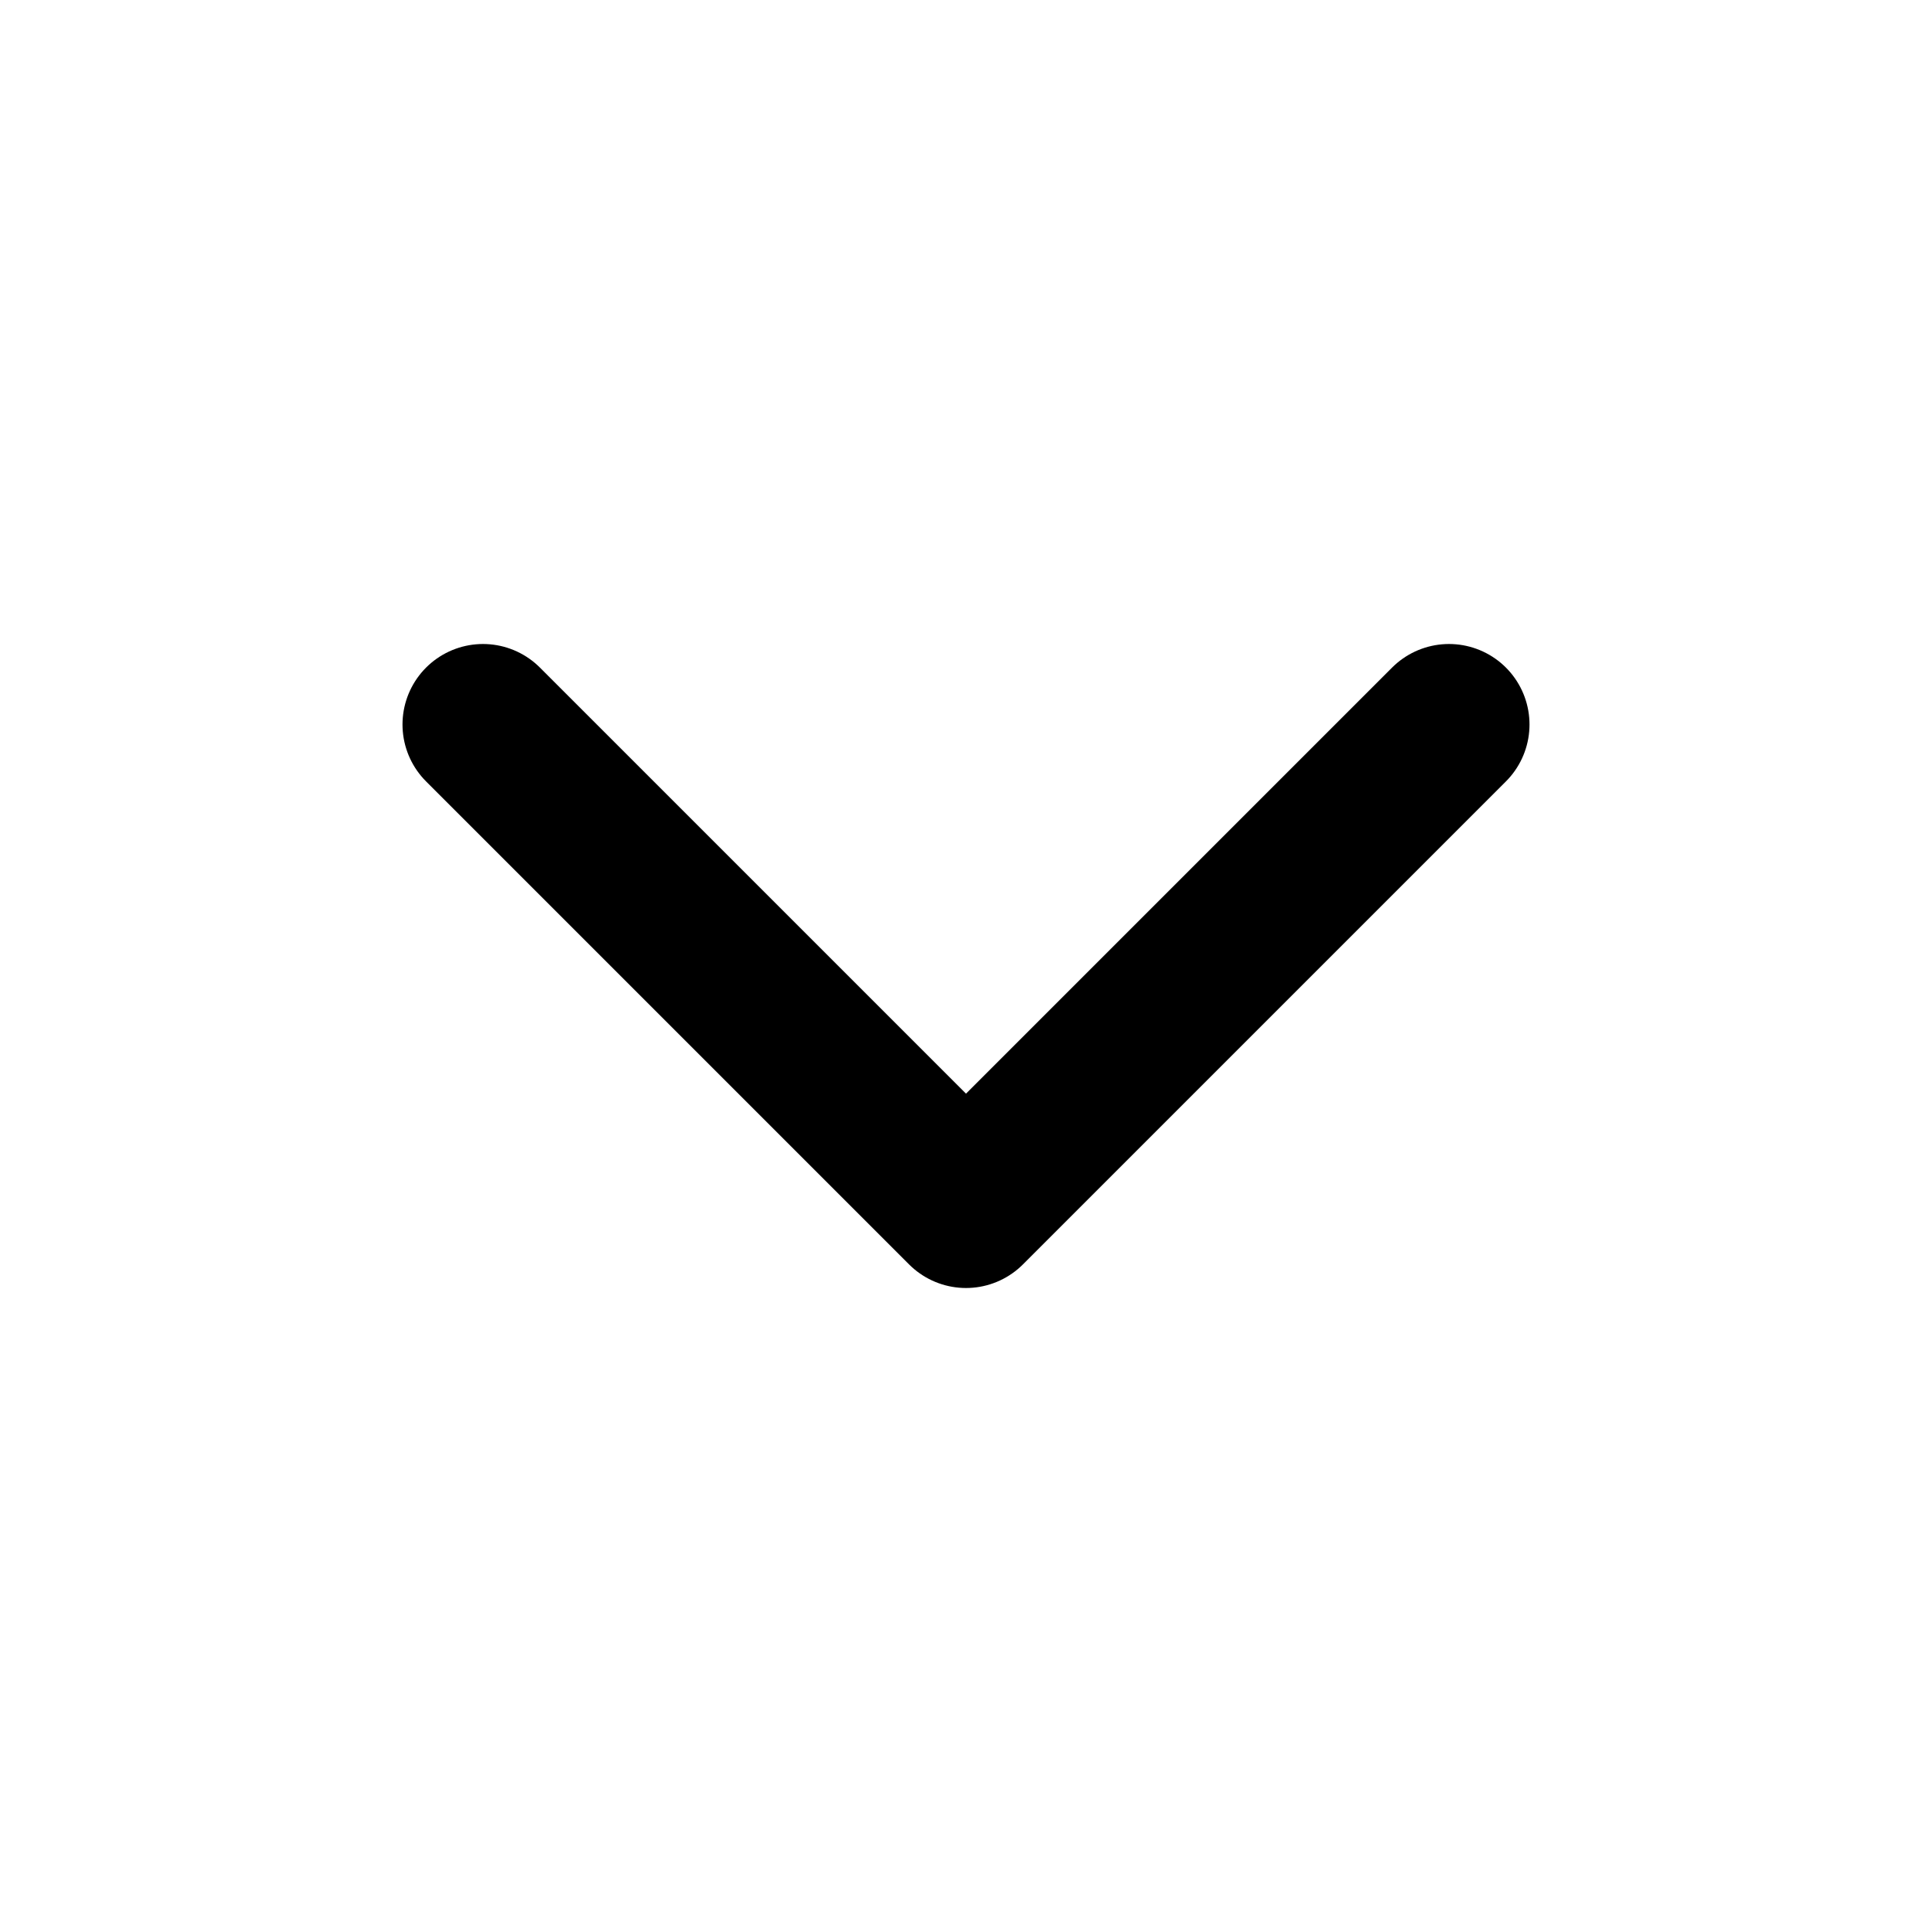
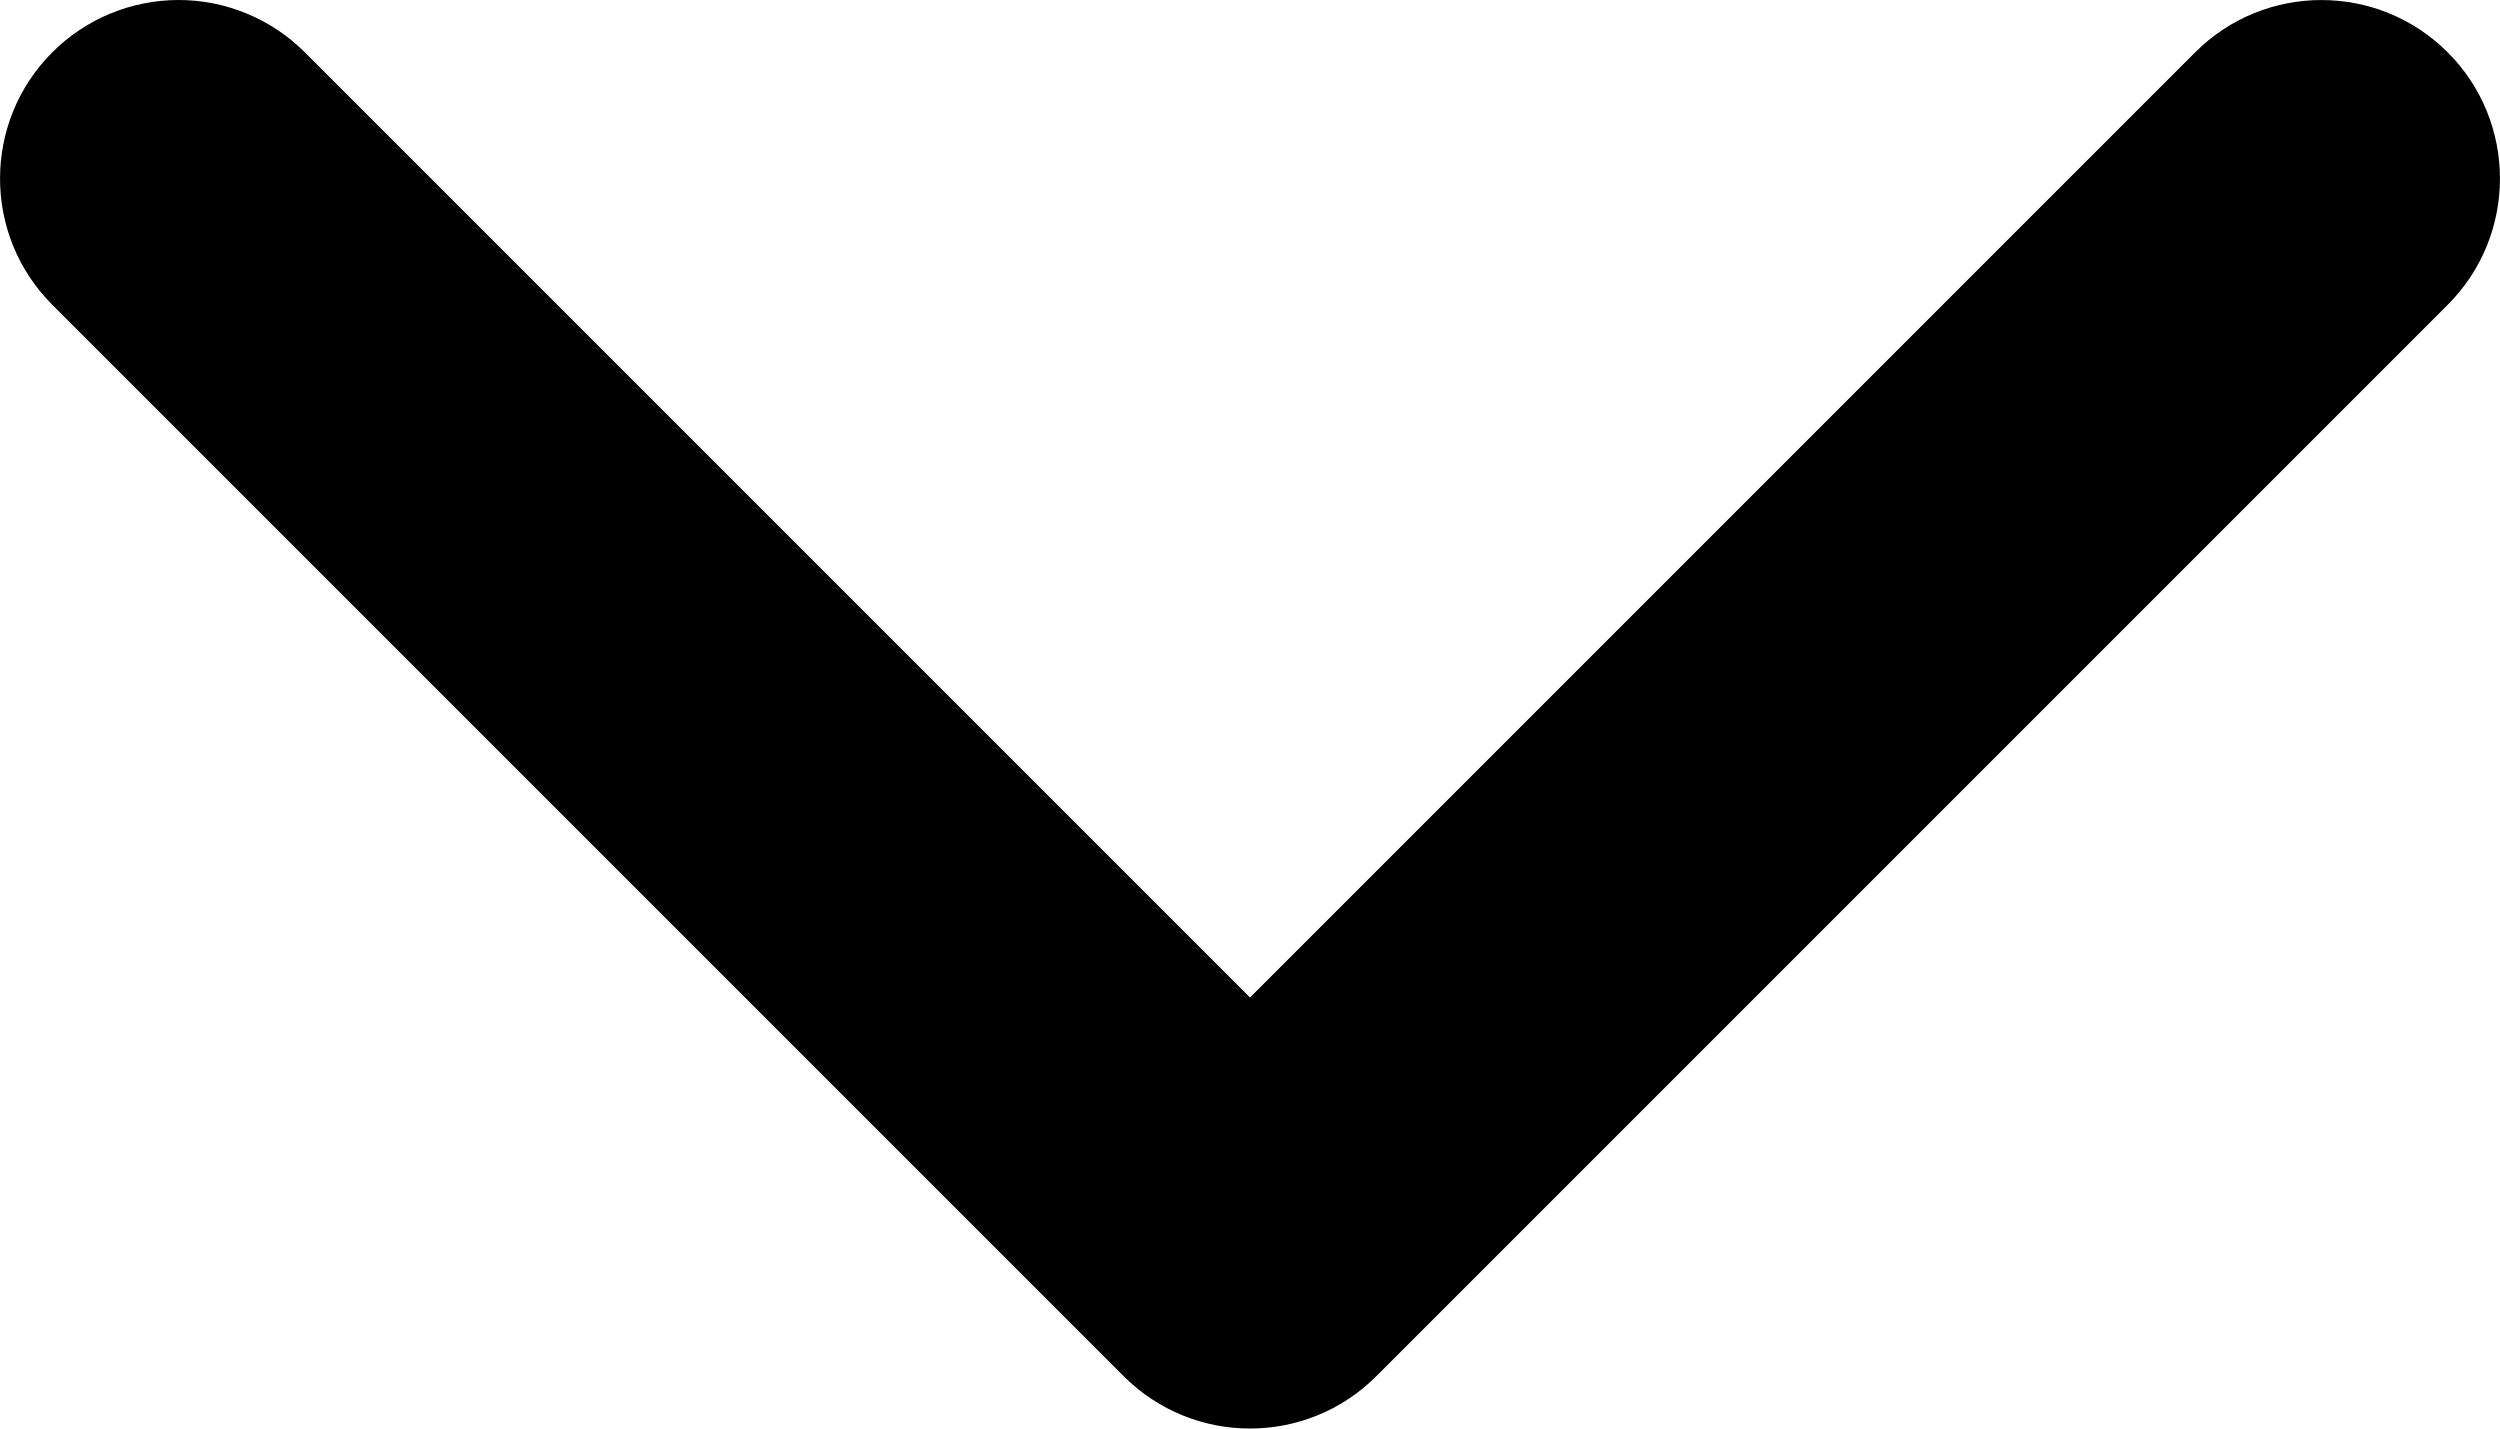
- <svg xmlns="http://www.w3.org/2000/svg" width="24" height="24" viewBox="0 0 24 24" fill="none" id="chevron">
-   <path d="M6 9L12 15L18 9" stroke="currentColor" stroke-width="2" stroke-linecap="round" stroke-linejoin="round" />
+ <svg xmlns="http://www.w3.org/2000/svg" width="14" height="8" viewBox="0 0 14 8" fill="none" id="chevron" version="1.1">
+   <defs id="defs1" />
+   <path style="baseline-shift:baseline;display:inline;overflow:visible;opacity:1;vector-effect:none;fill:currentColor;stroke-linecap:round;stroke-linejoin:round;enable-background:accumulate;stop-color:#000000;stop-opacity:1" d="m 1,0 a 1,1 0 0 0 -0.707,0.293 1,1 0 0 0 0,1.414 L 6.293,7.707 a 1,1 0 0 0 1.414,0 l 6,-6 a 1,1 0 0 0 0,-1.414 1,1 0 0 0 -1.414,0 L 7,5.586 1.707,0.293 A 1,1 0 0 0 1,0 Z" id="path1" />
</svg>
